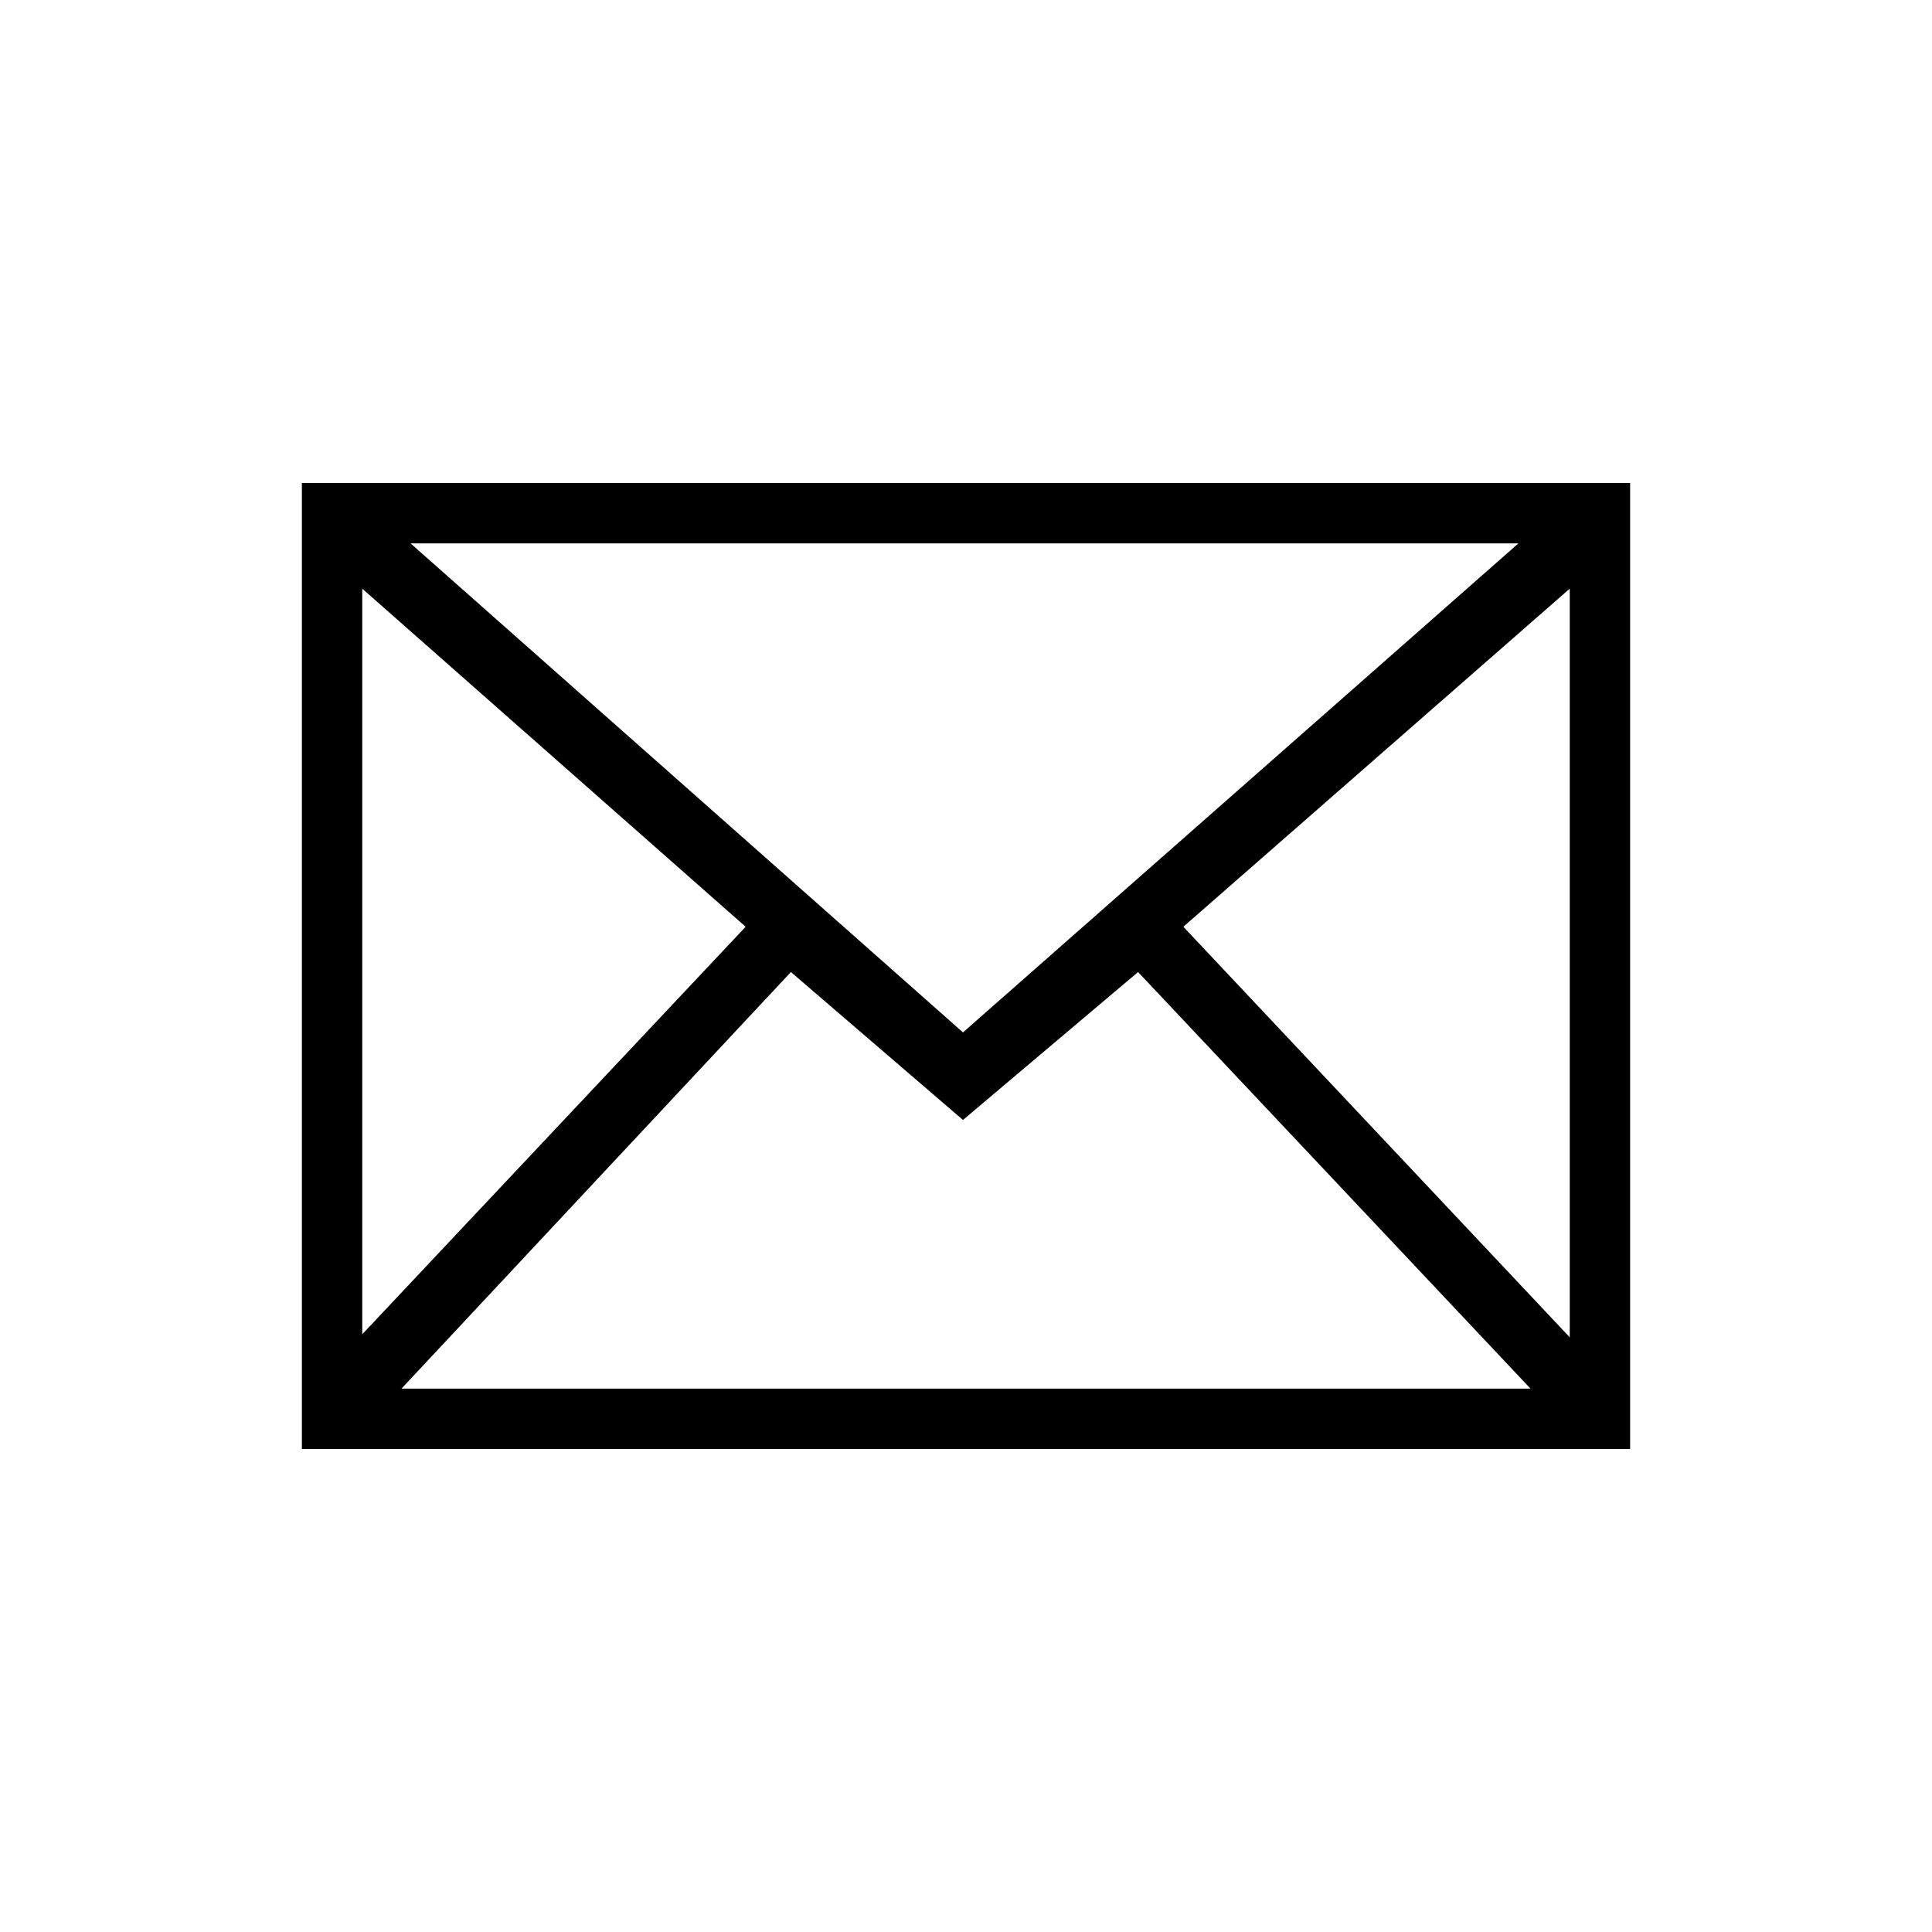
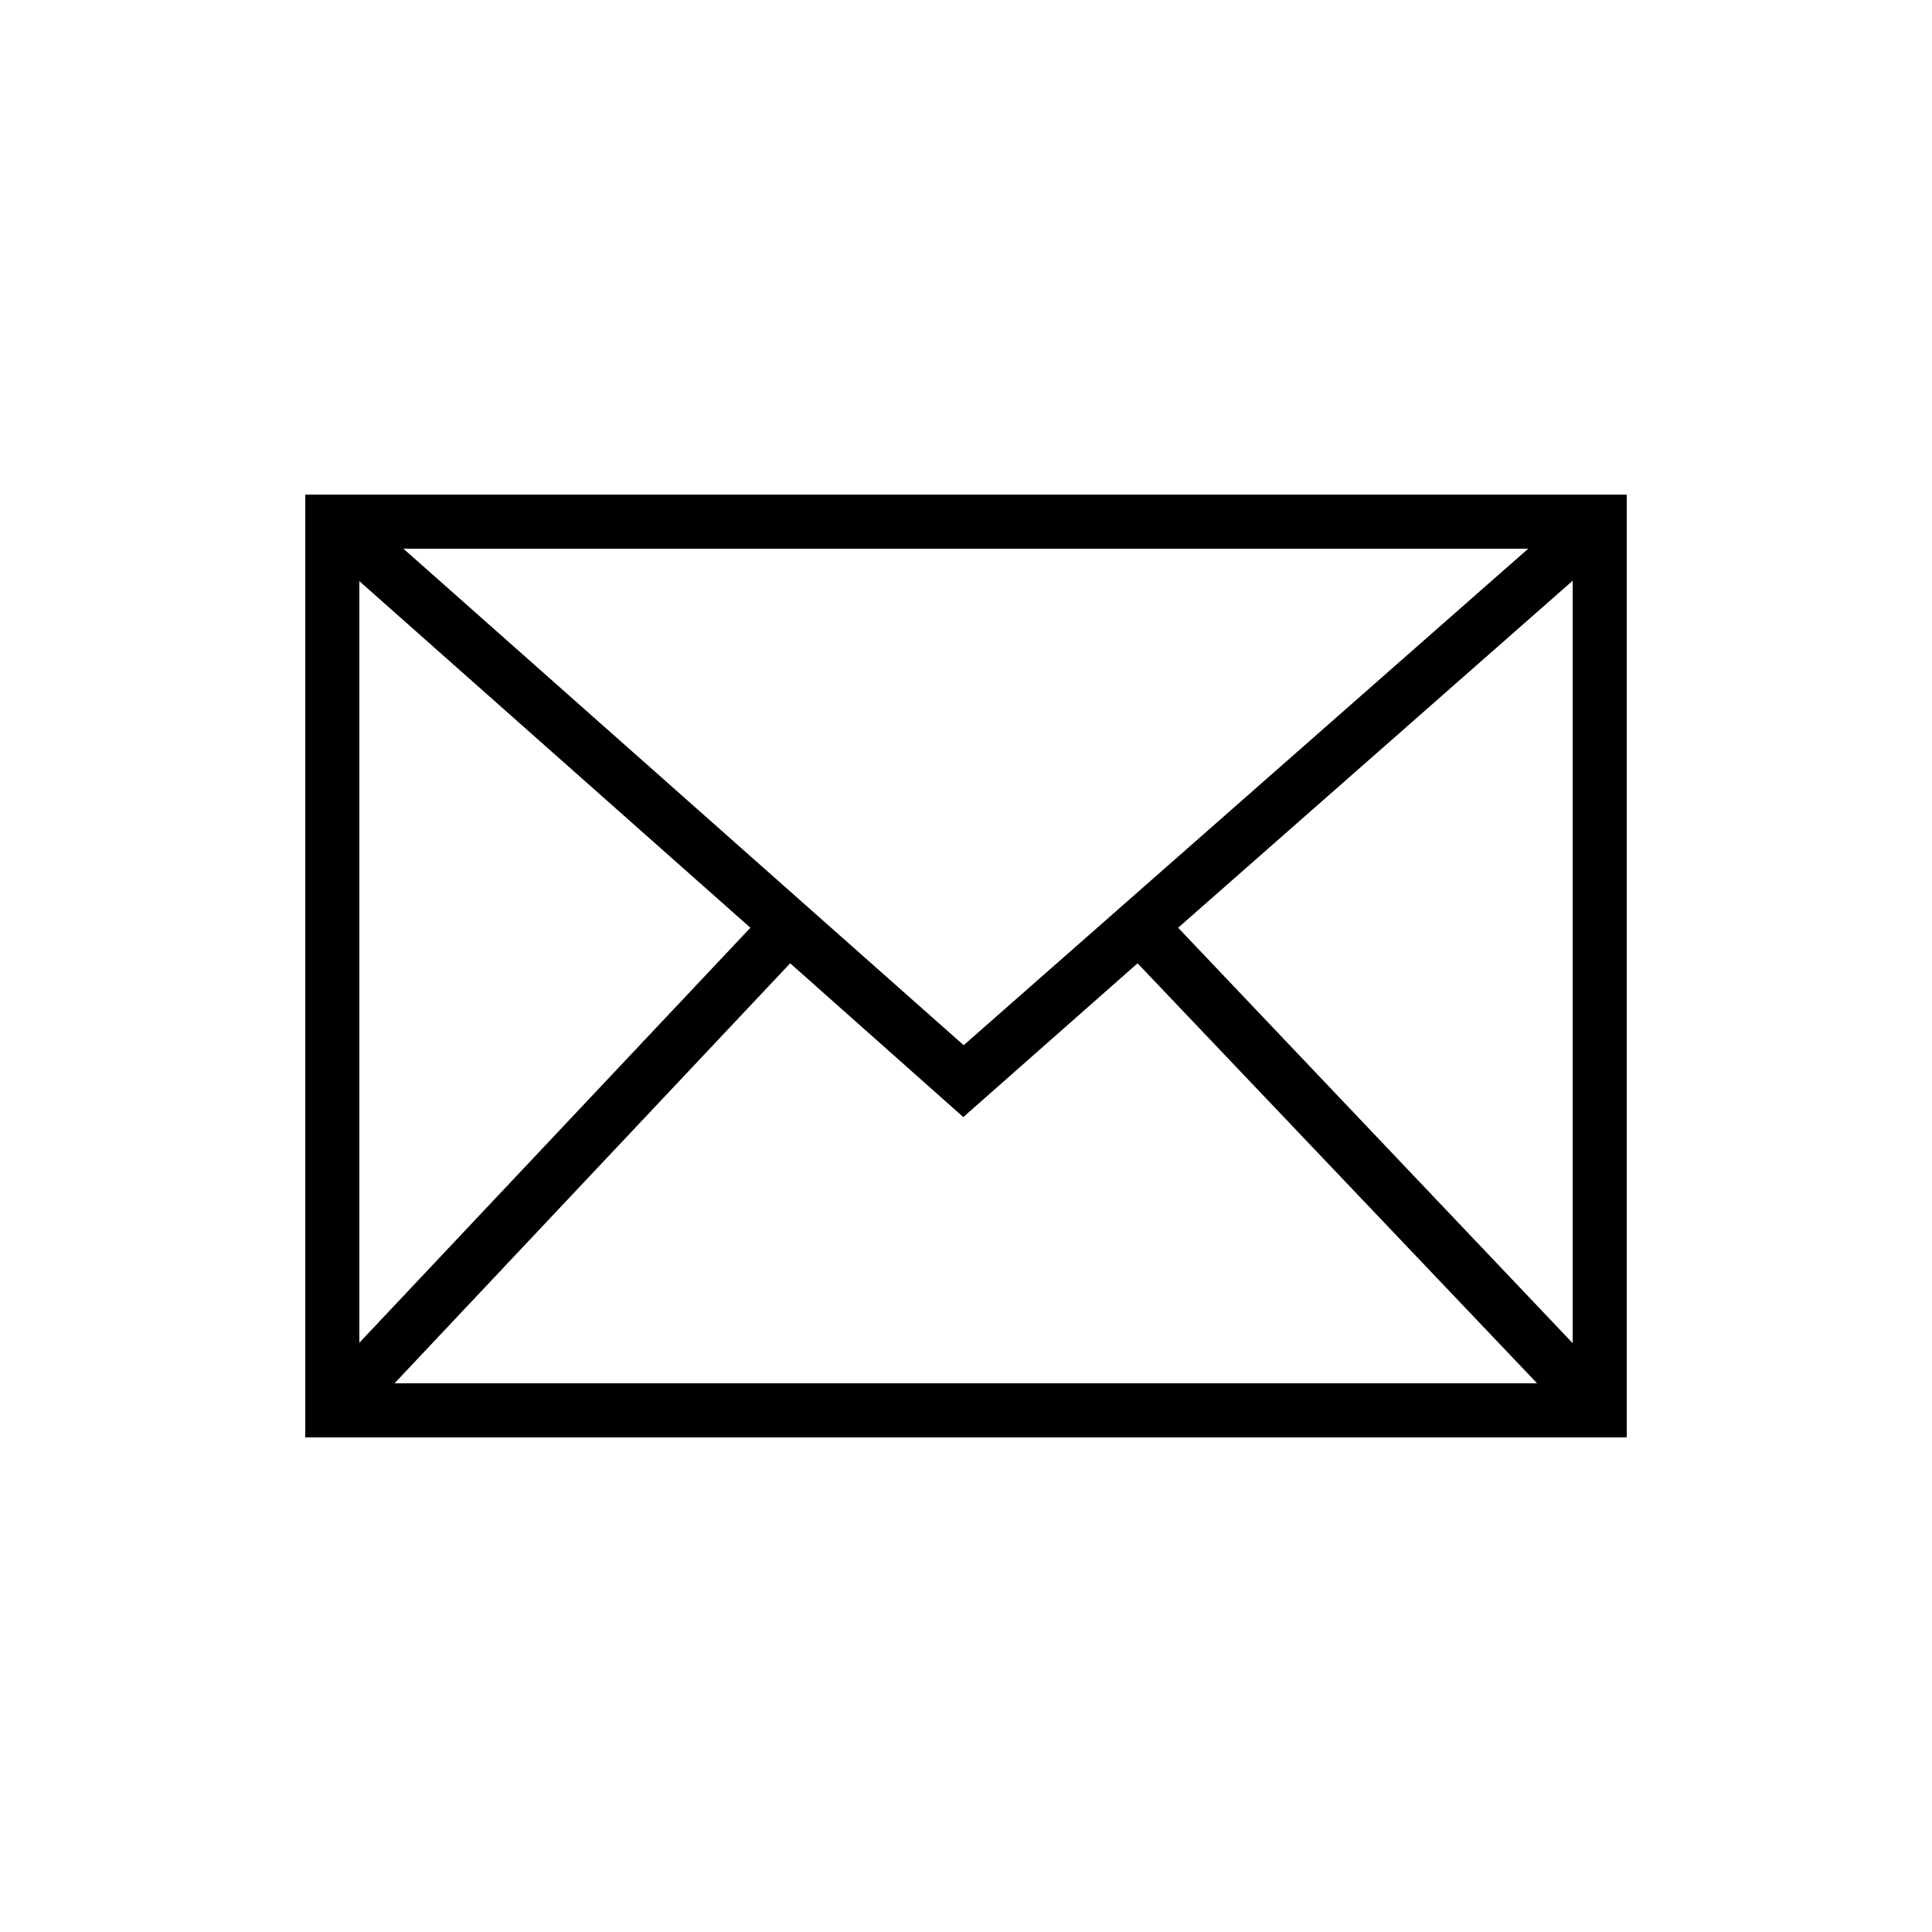
- <svg xmlns="http://www.w3.org/2000/svg" version="1.1" id="Layer_1" x="0px" y="0px" viewBox="0 0 64 64" enable-background="new 0 0 64 64" xml:space="preserve">
+ <svg xmlns="http://www.w3.org/2000/svg" version="1.1" id="Layer_1" x="0px" y="0px" viewBox="0 0 500 500" enable-background="new 0 0 500 500" xml:space="preserve">
  <g>
-     <path d="M10,48h44V16H10V48z M31.9,37.1l5.8-4.9l13,13.8H13.3l12.9-13.8L31.9,37.1z M39.2,30.7L52,19.5v24.8L39.2,30.7z M31.9,34.2   L13.6,18h36.7L31.9,34.2z M24.7,30.7L12,44.2V19.5L24.7,30.7z" />
+     <path d="M79,372h342V128H79V372z M249.3,289.1l45.1-39.8L397.8,358H102.1l102.4-108.7L249.3,289.1z M304.9,240.1L407,150.3v197.3   L304.9,240.1z M249.4,270.5L104.4,142h291.1L249.4,270.5z M194.2,240.1L93,347.5V150.4L194.2,240.1z" />
  </g>
</svg>
